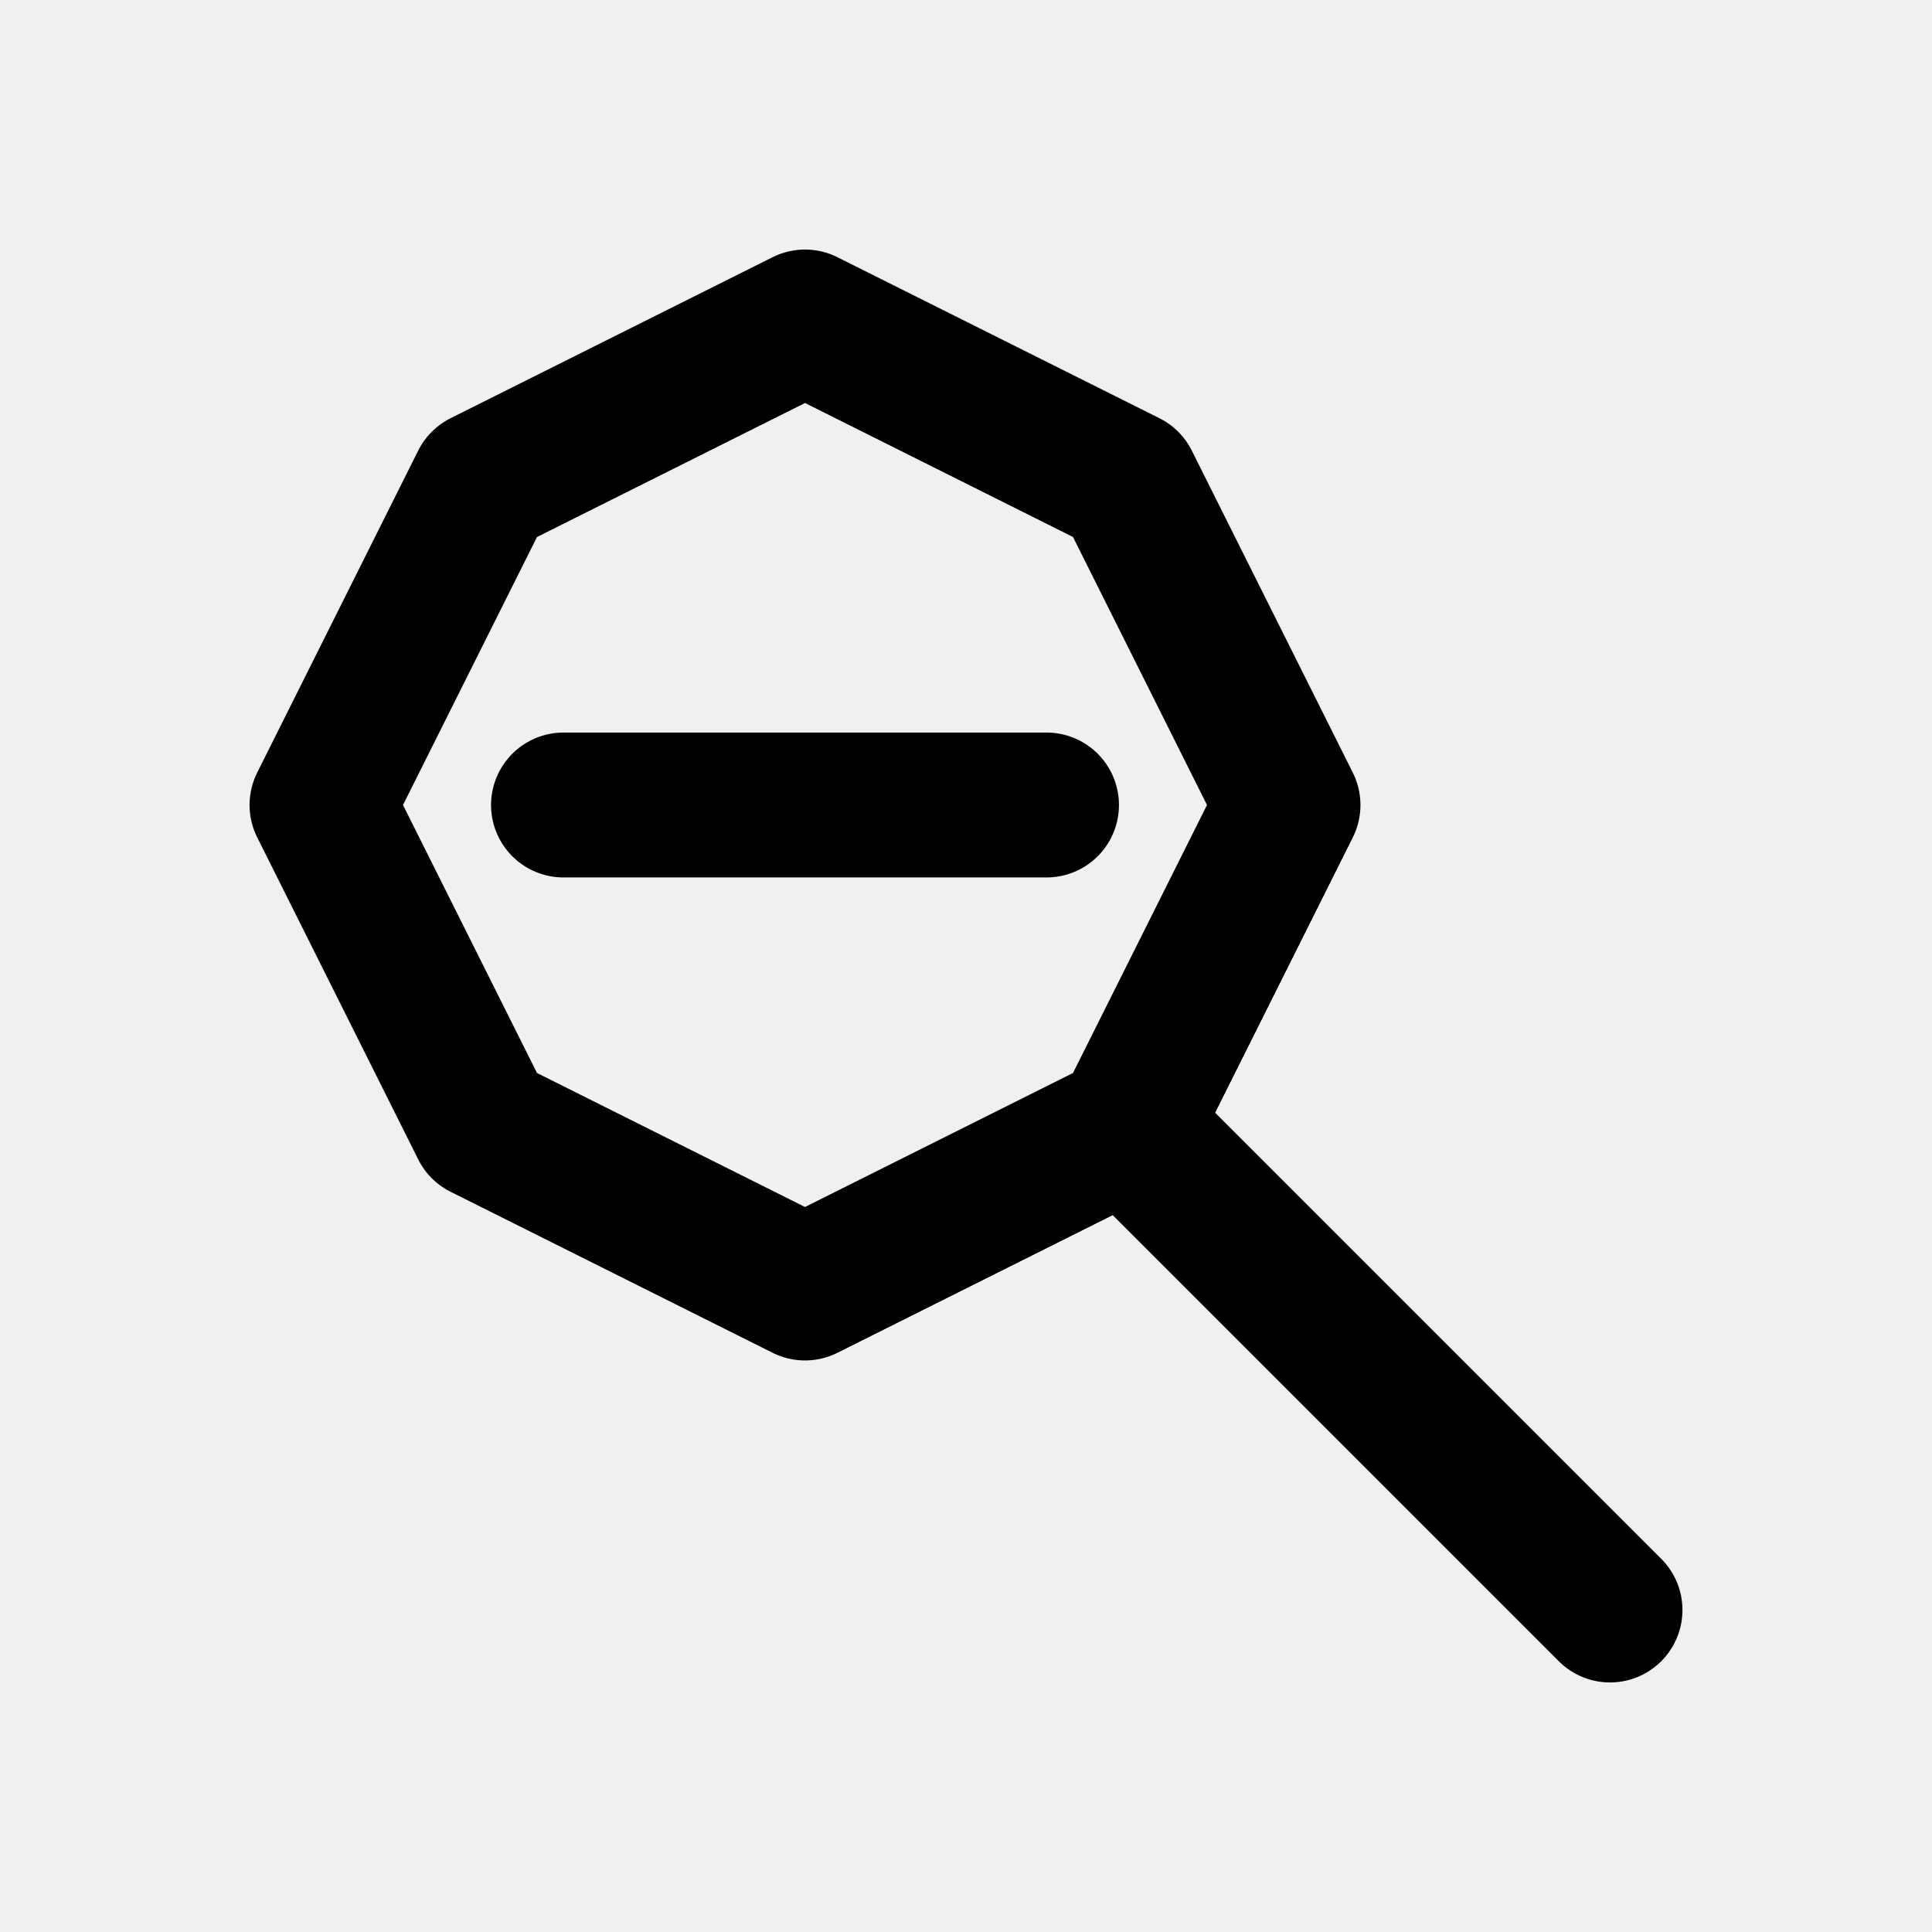
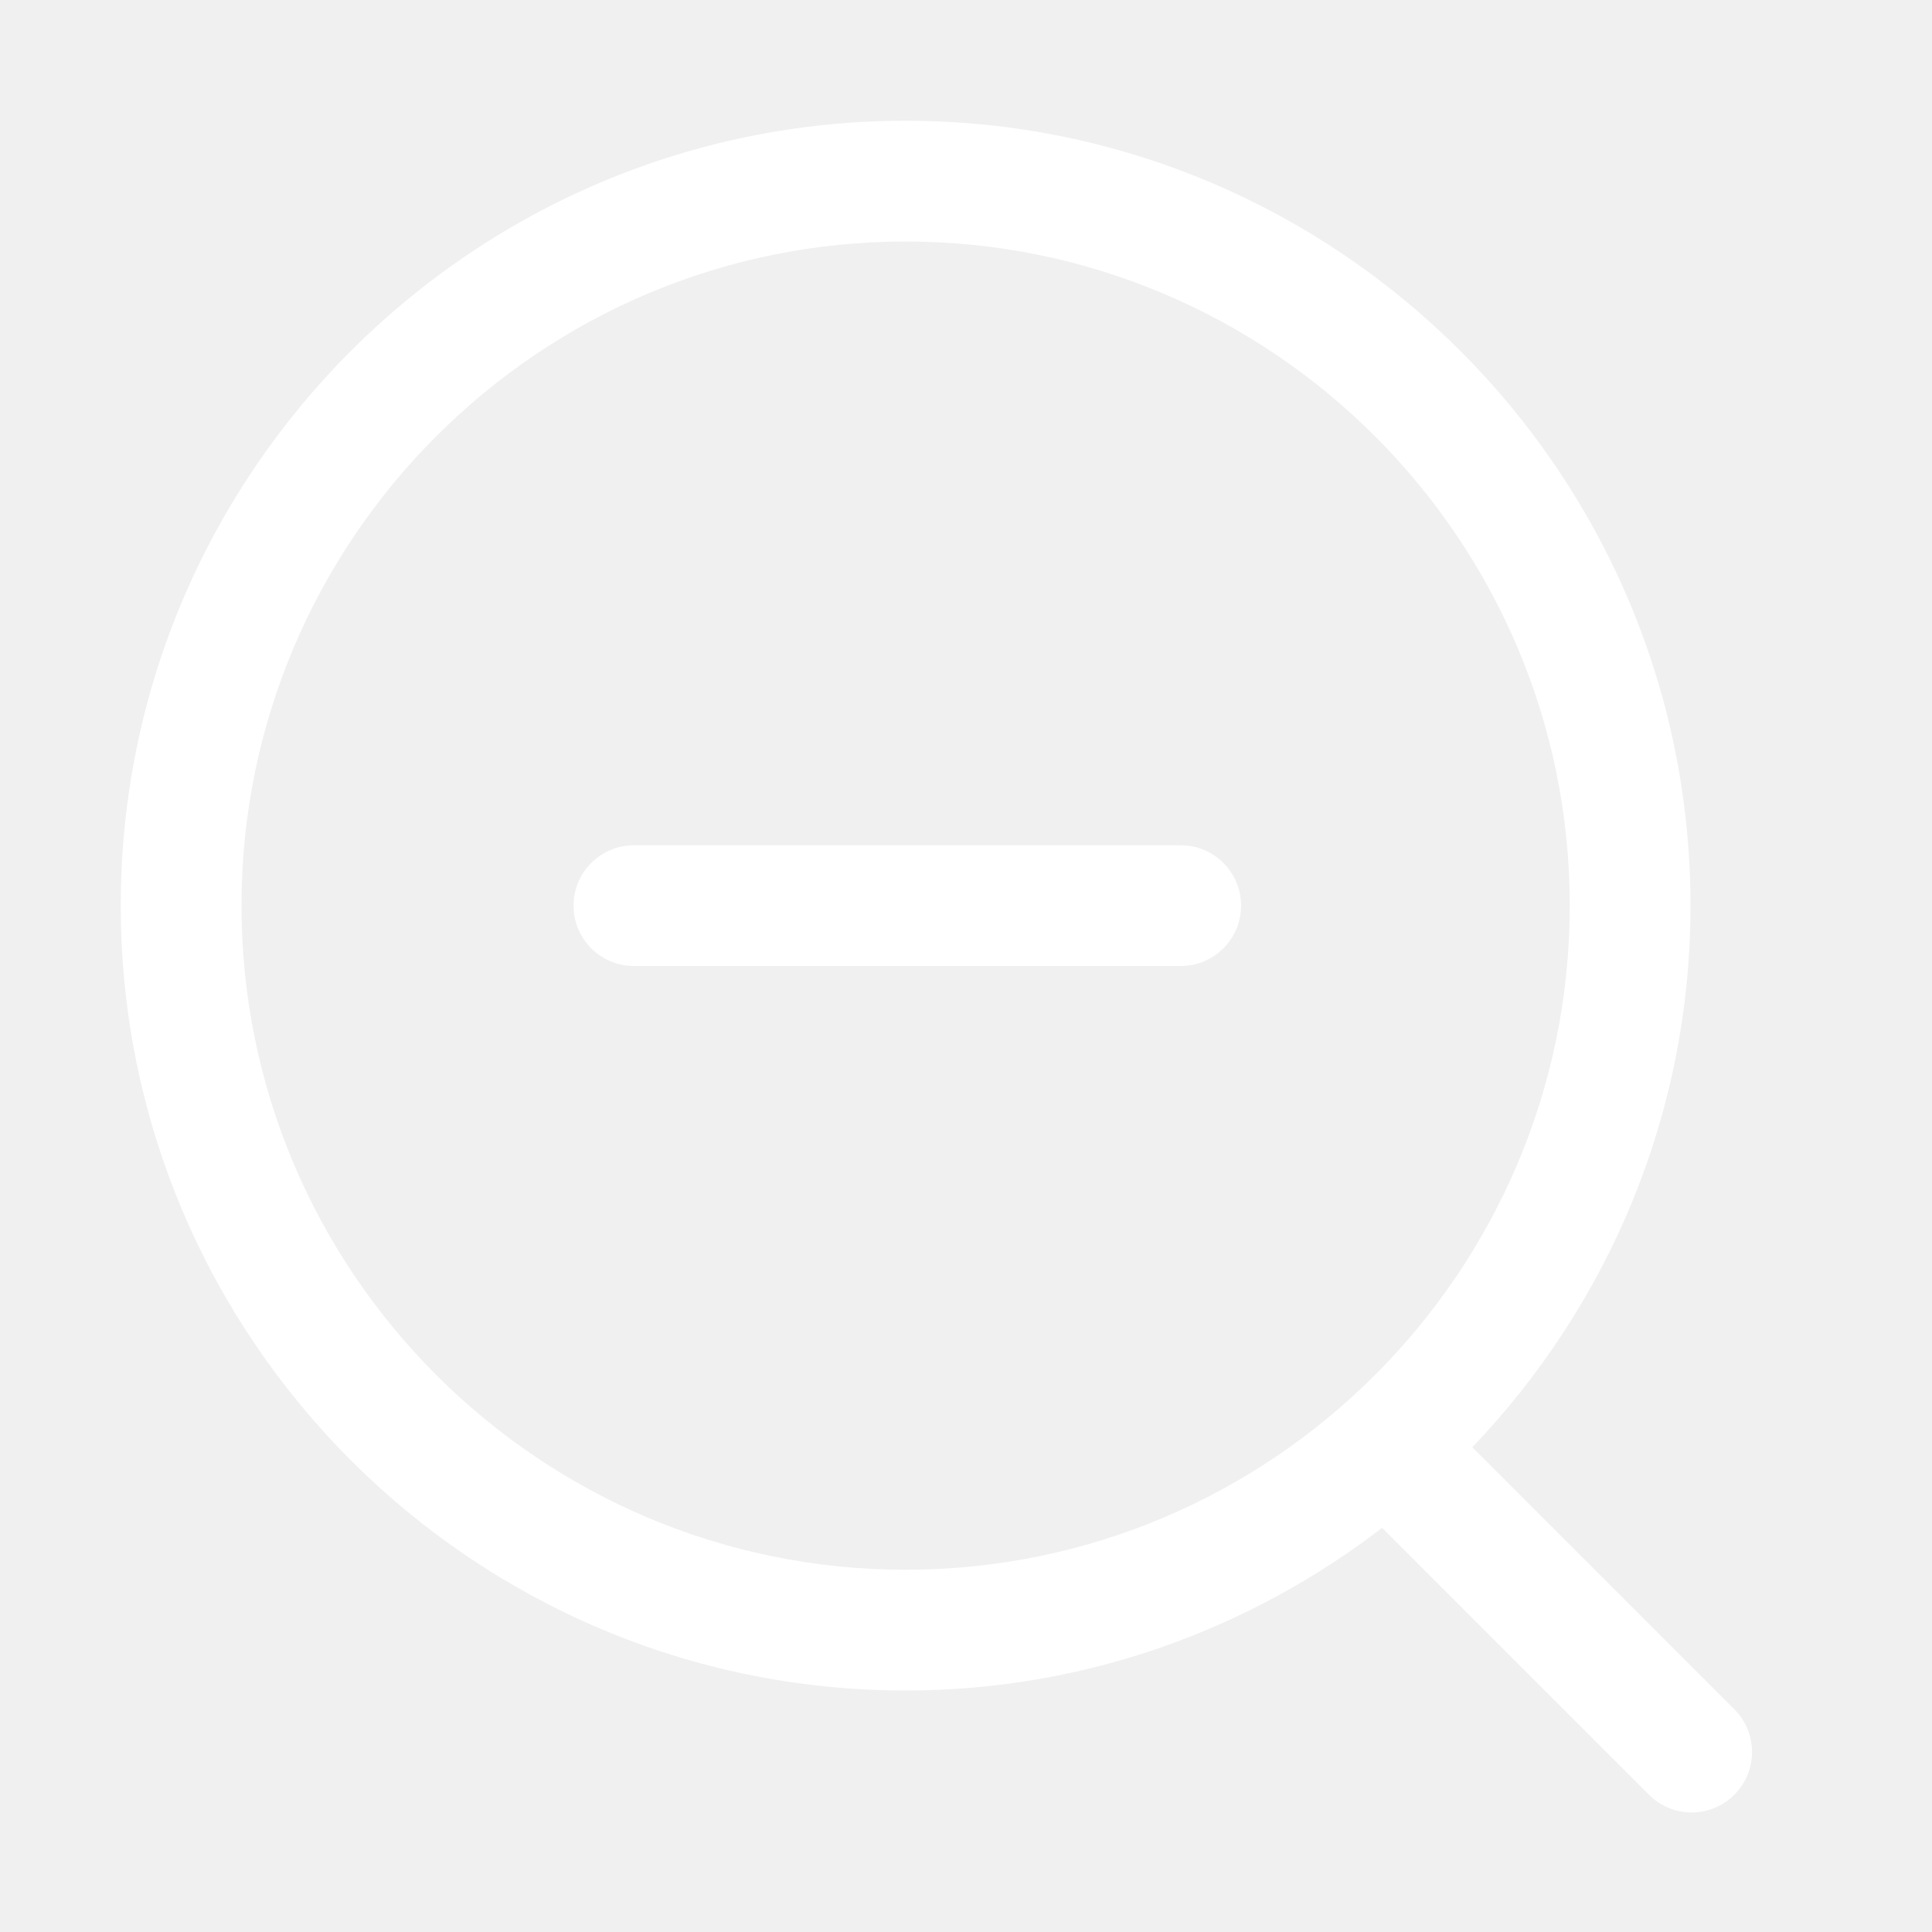
- <svg xmlns="http://www.w3.org/2000/svg" viewBox="0 0 24 24" fill="none" stroke="currentColor" stroke-width="1.8" stroke-linecap="round" stroke-linejoin="round">
-   <path d="M 4 10 L 6 6 L 10 4 L 14 6 L 16 10 L 14 14 L 10 16 L 6 14 Z" />
-   <path d="M 14 14 L 20 20" />
-   <path d="M 7 10 L 13 10" />
+ <svg xmlns="http://www.w3.org/2000/svg" t="1783955671317" class="icon" viewBox="0 0 1024 1024" version="1.1" p-id="4453" width="256" height="256">
+   <path d="M919.264 905.984l-138.912-138.912C851.808 692.32 896 591.328 896 480c0-229.376-186.624-416-416-416S64 250.624 64 480s186.624 416 416 416c95.008 0 182.432-32.384 252.544-86.208l141.44 141.44a31.904 31.904 0 0 0 45.248 0 32 32 0 0 0 0.032-45.248zM128 480C128 285.92 285.92 128 480 128s352 157.92 352 352-157.92 352-352 352S128 674.08 128 480z" p-id="4454" fill="#ffffff" />
+   <path d="M625.792 448H336a32 32 0 0 0 0 64h289.792a32 32 0 1 0 0-64z" p-id="4455" fill="#ffffff" />
</svg>
